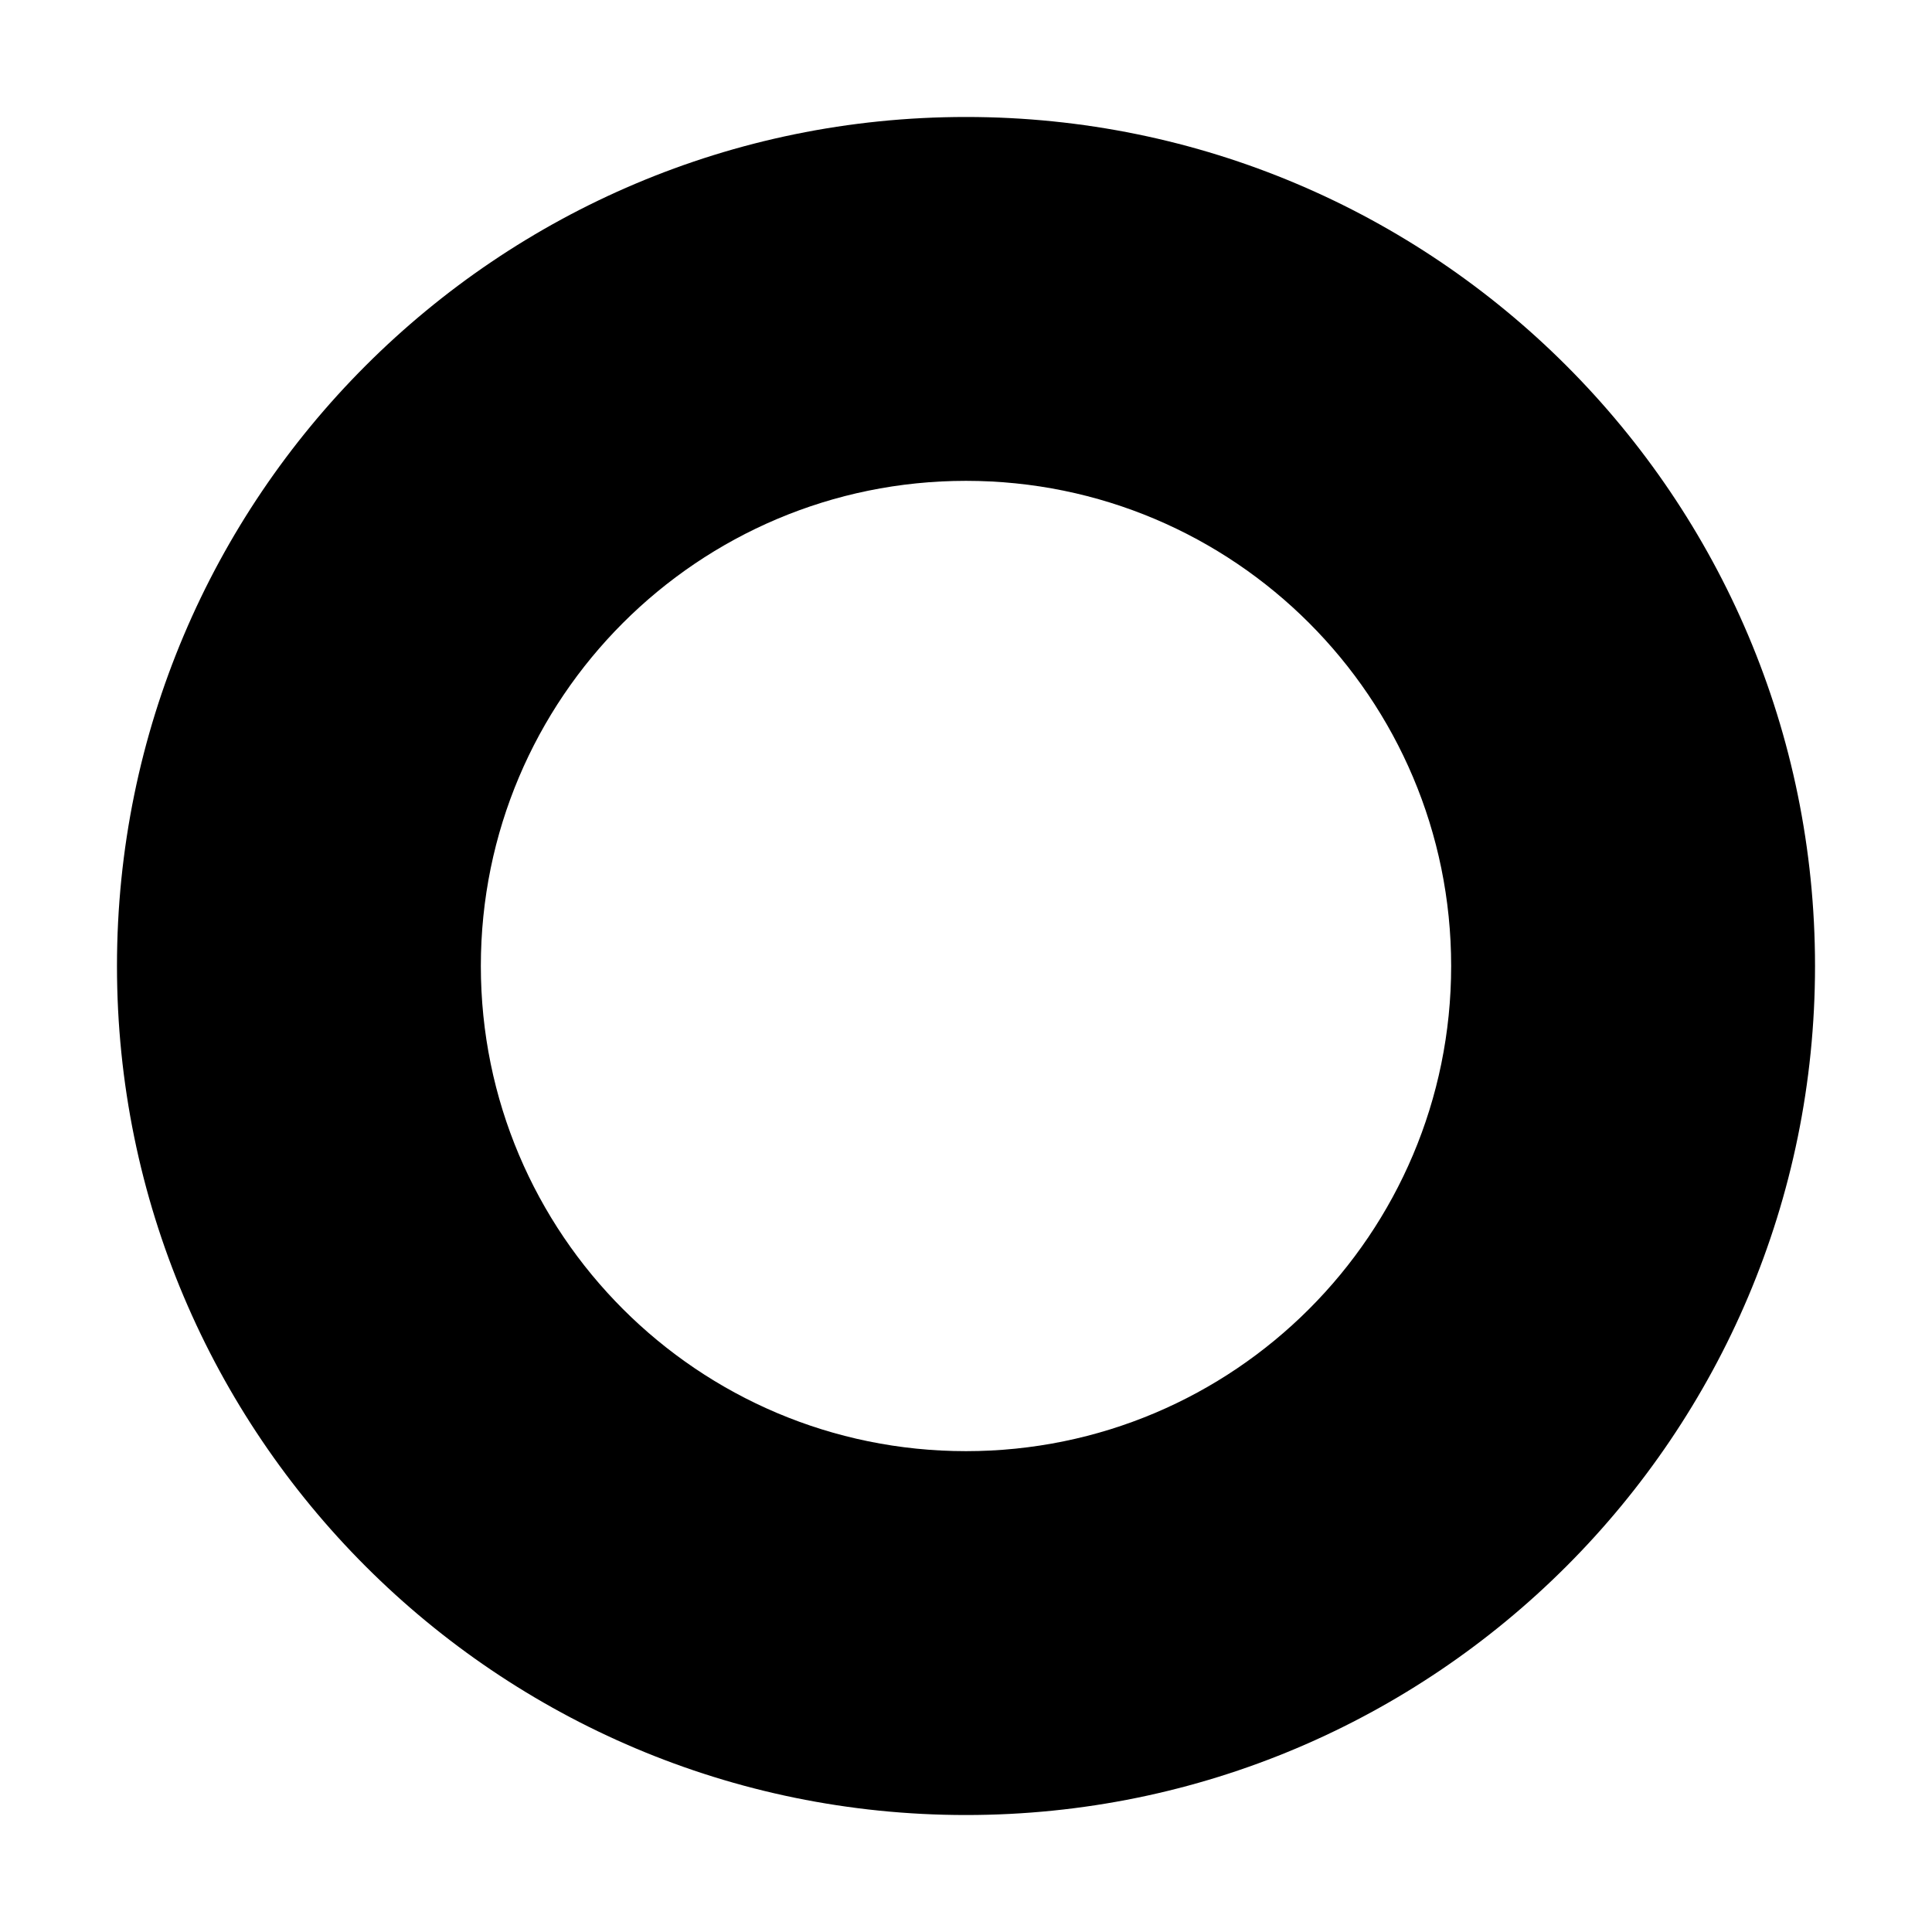
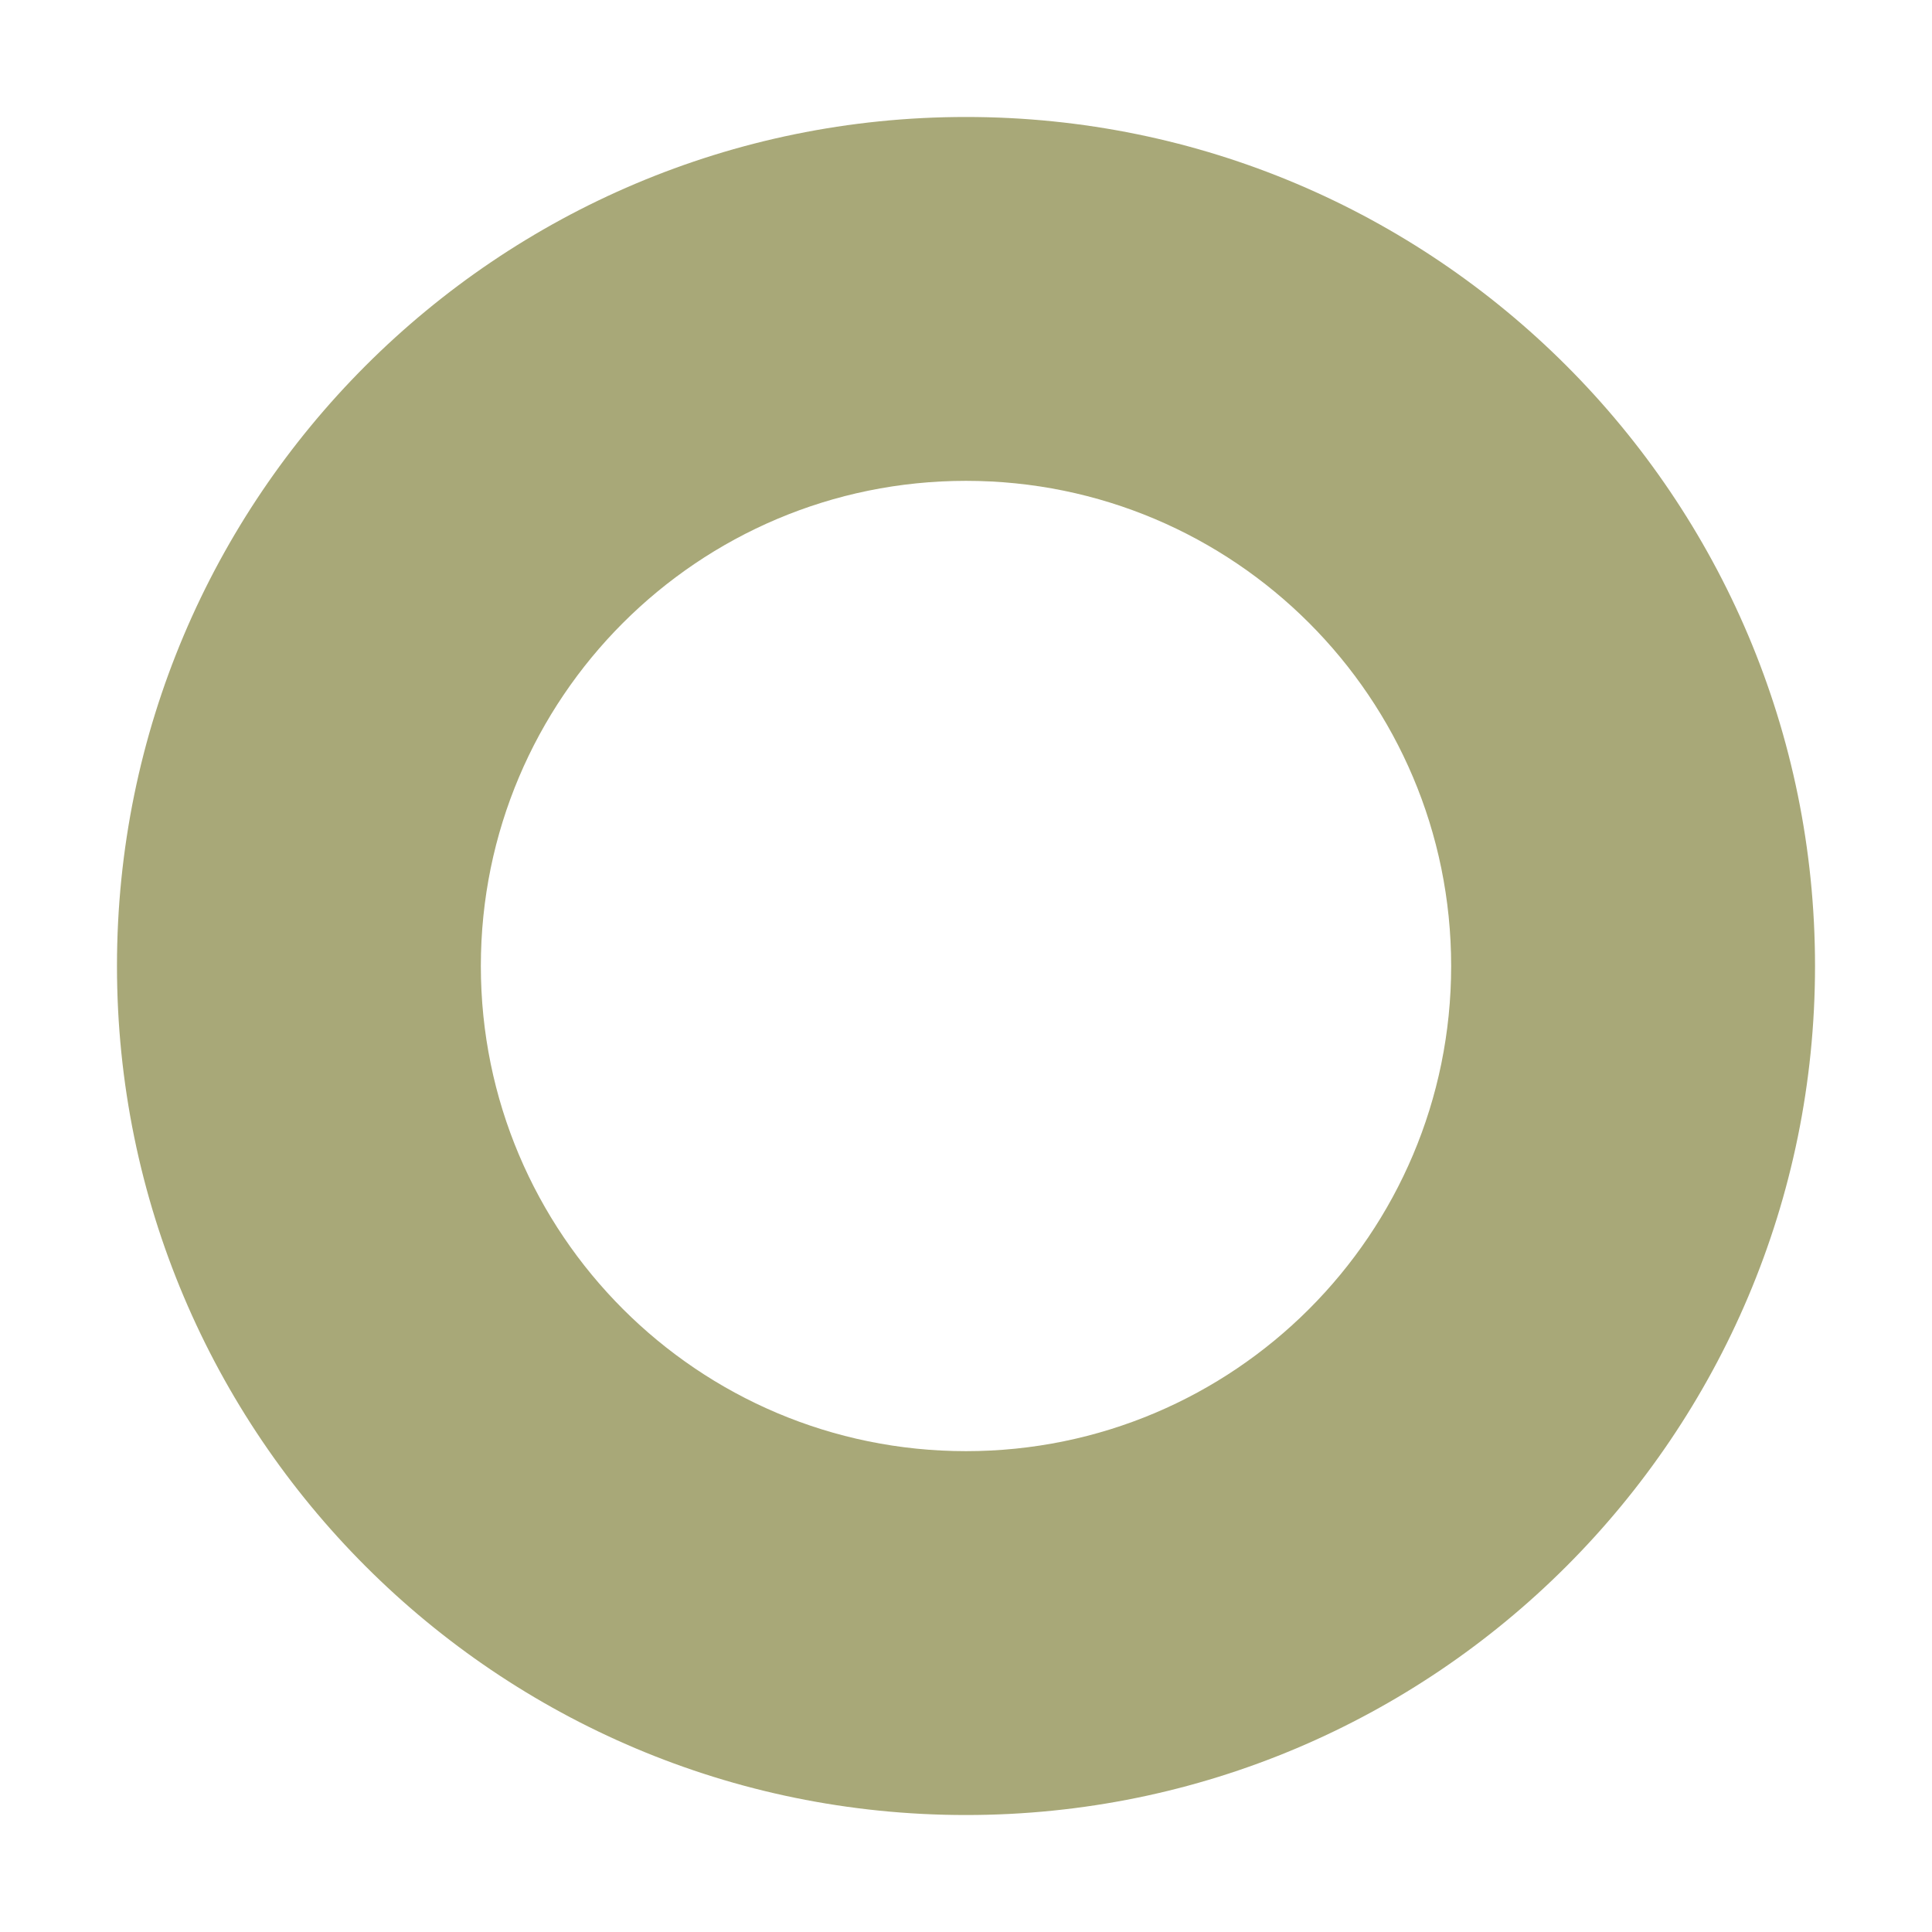
<svg xmlns="http://www.w3.org/2000/svg" viewBox="0 0 512 512">
-   <path fill-rule="evenodd" clip-rule="evenodd" d="M481 256C481 380.264 380.264 481 256 481C131.736 481 31 380.264 31 256C31 131.736 131.736 31 256 31C380.264 31 481 131.736 481 256ZM384.571 256C384.571 327.008 327.008 384.571 256 384.571C184.992 384.571 127.429 327.008 127.429 256C127.429 184.992 184.992 127.429 256 127.429C327.008 127.429 384.571 184.992 384.571 256Z" />
+   <path fill="#A8A878" fill-rule="evenodd" clip-rule="evenodd" d="M481 256C481 380.264 380.264 481 256 481C131.736 481 31 380.264 31 256C31 131.736 131.736 31 256 31C380.264 31 481 131.736 481 256ZM384.571 256C384.571 327.008 327.008 384.571 256 384.571C184.992 384.571 127.429 327.008 127.429 256C127.429 184.992 184.992 127.429 256 127.429C327.008 127.429 384.571 184.992 384.571 256Z" />
</svg>
